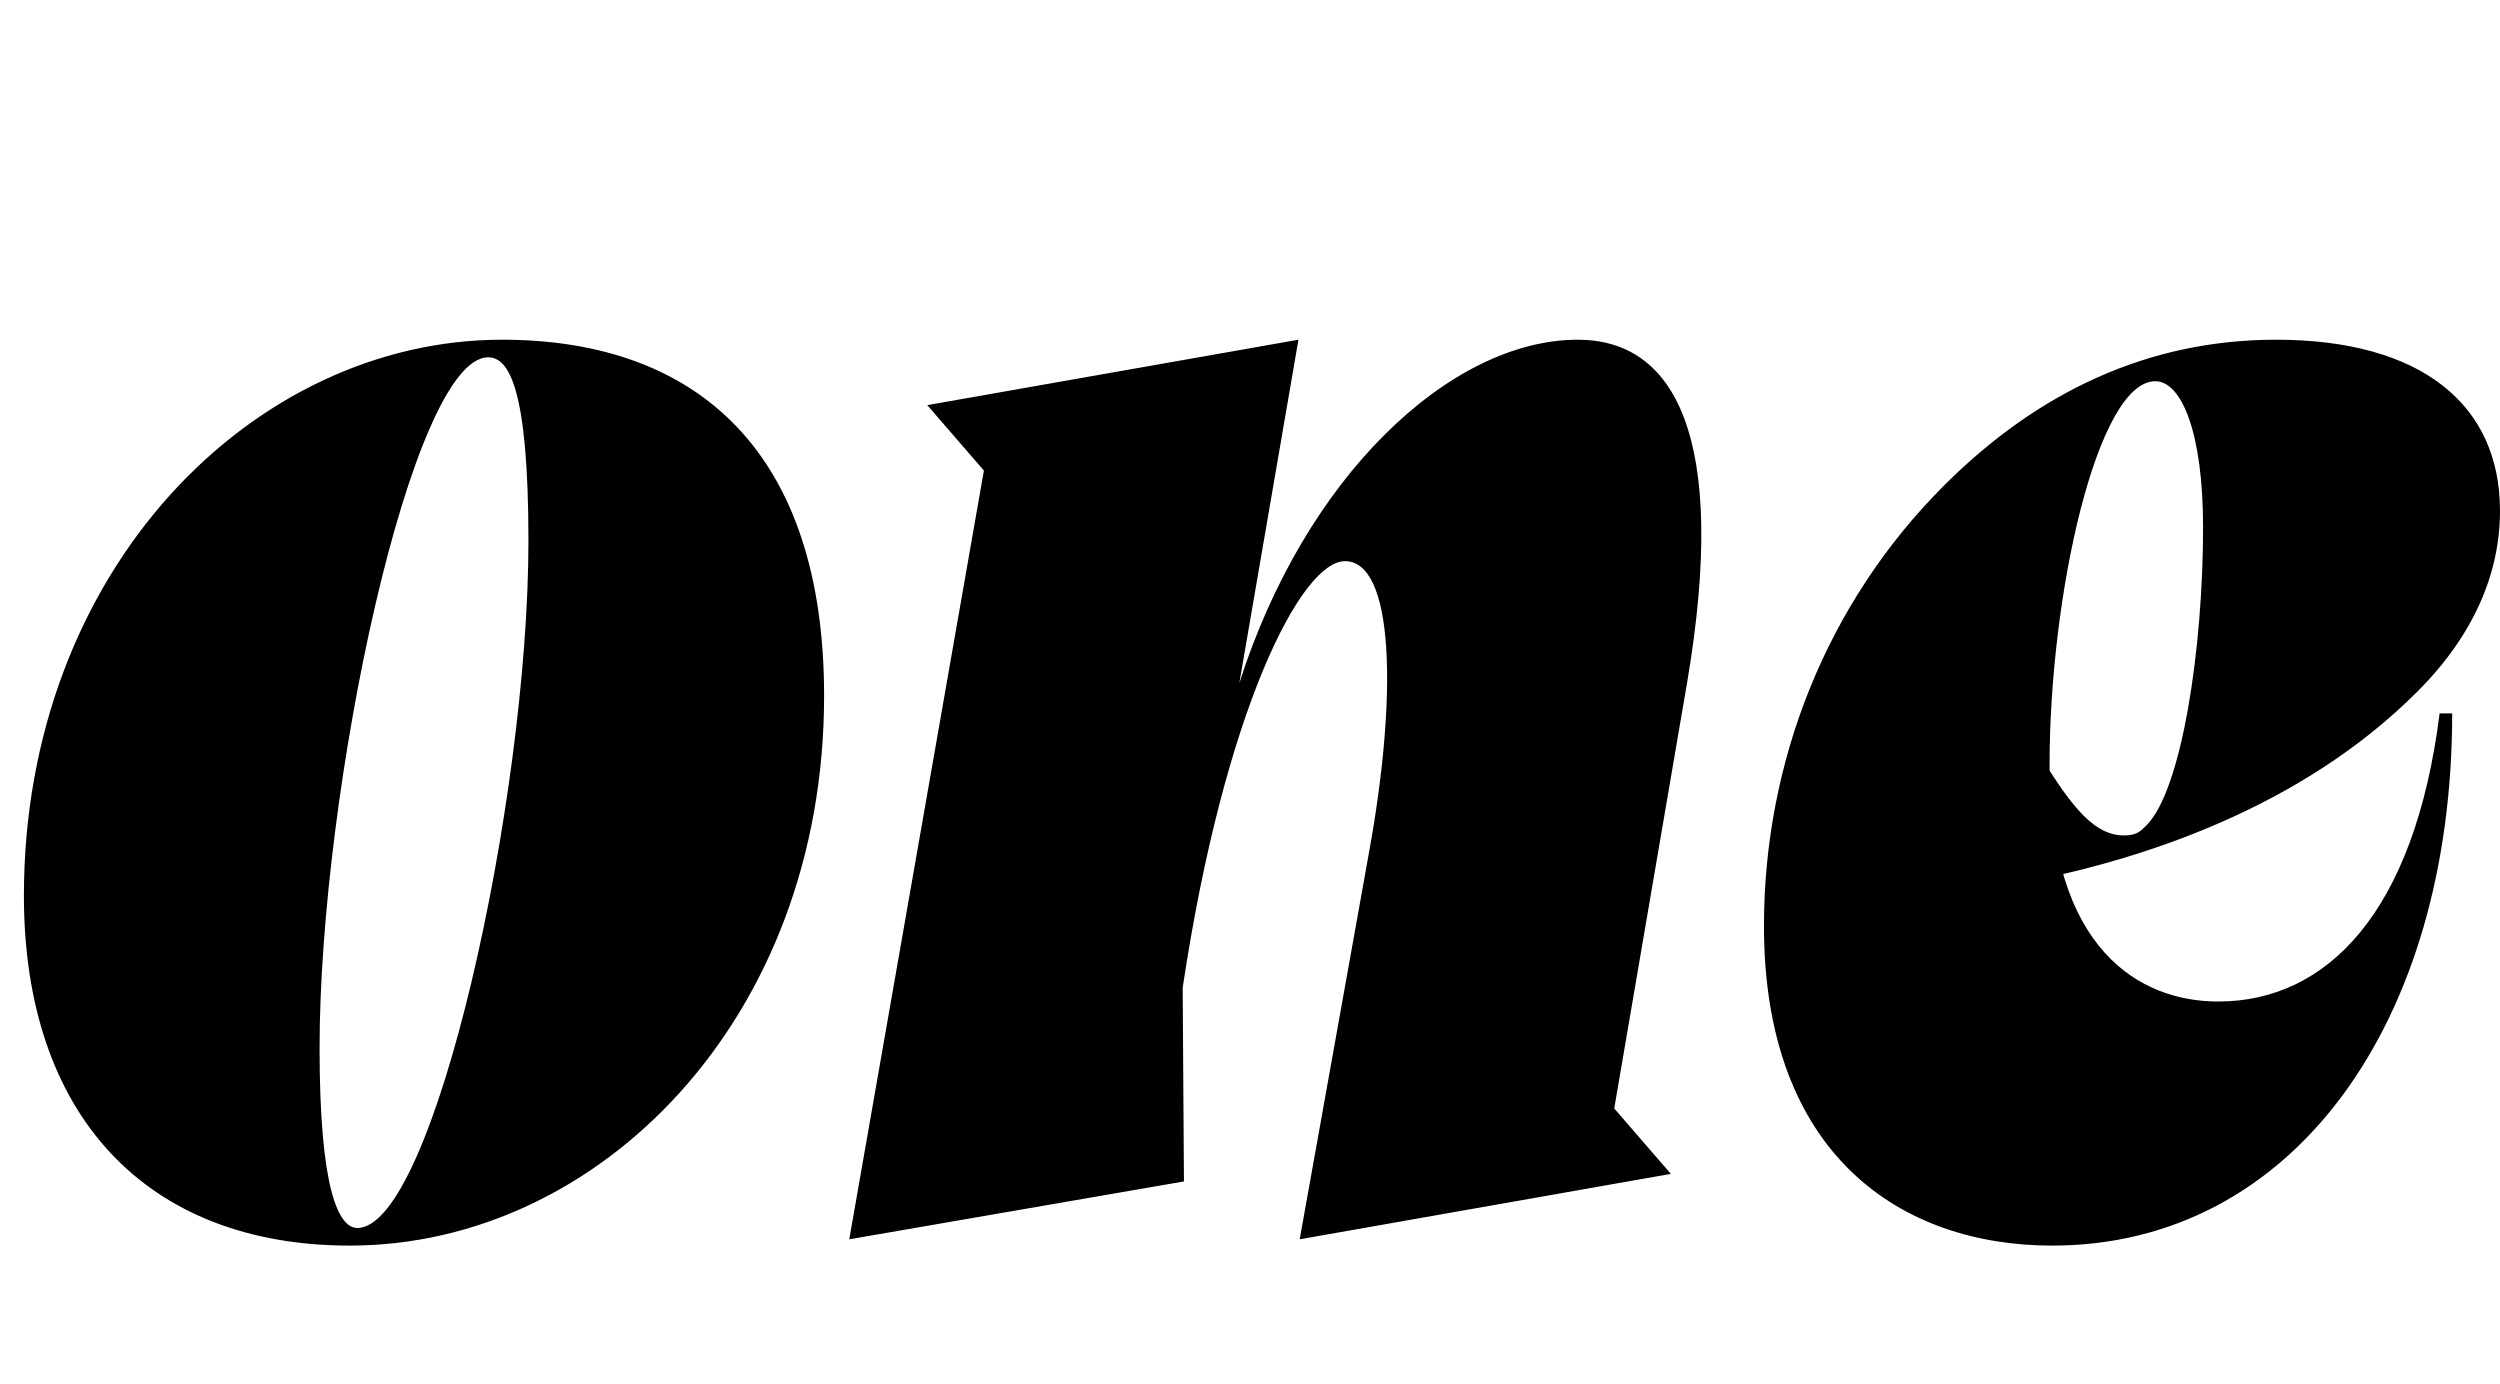
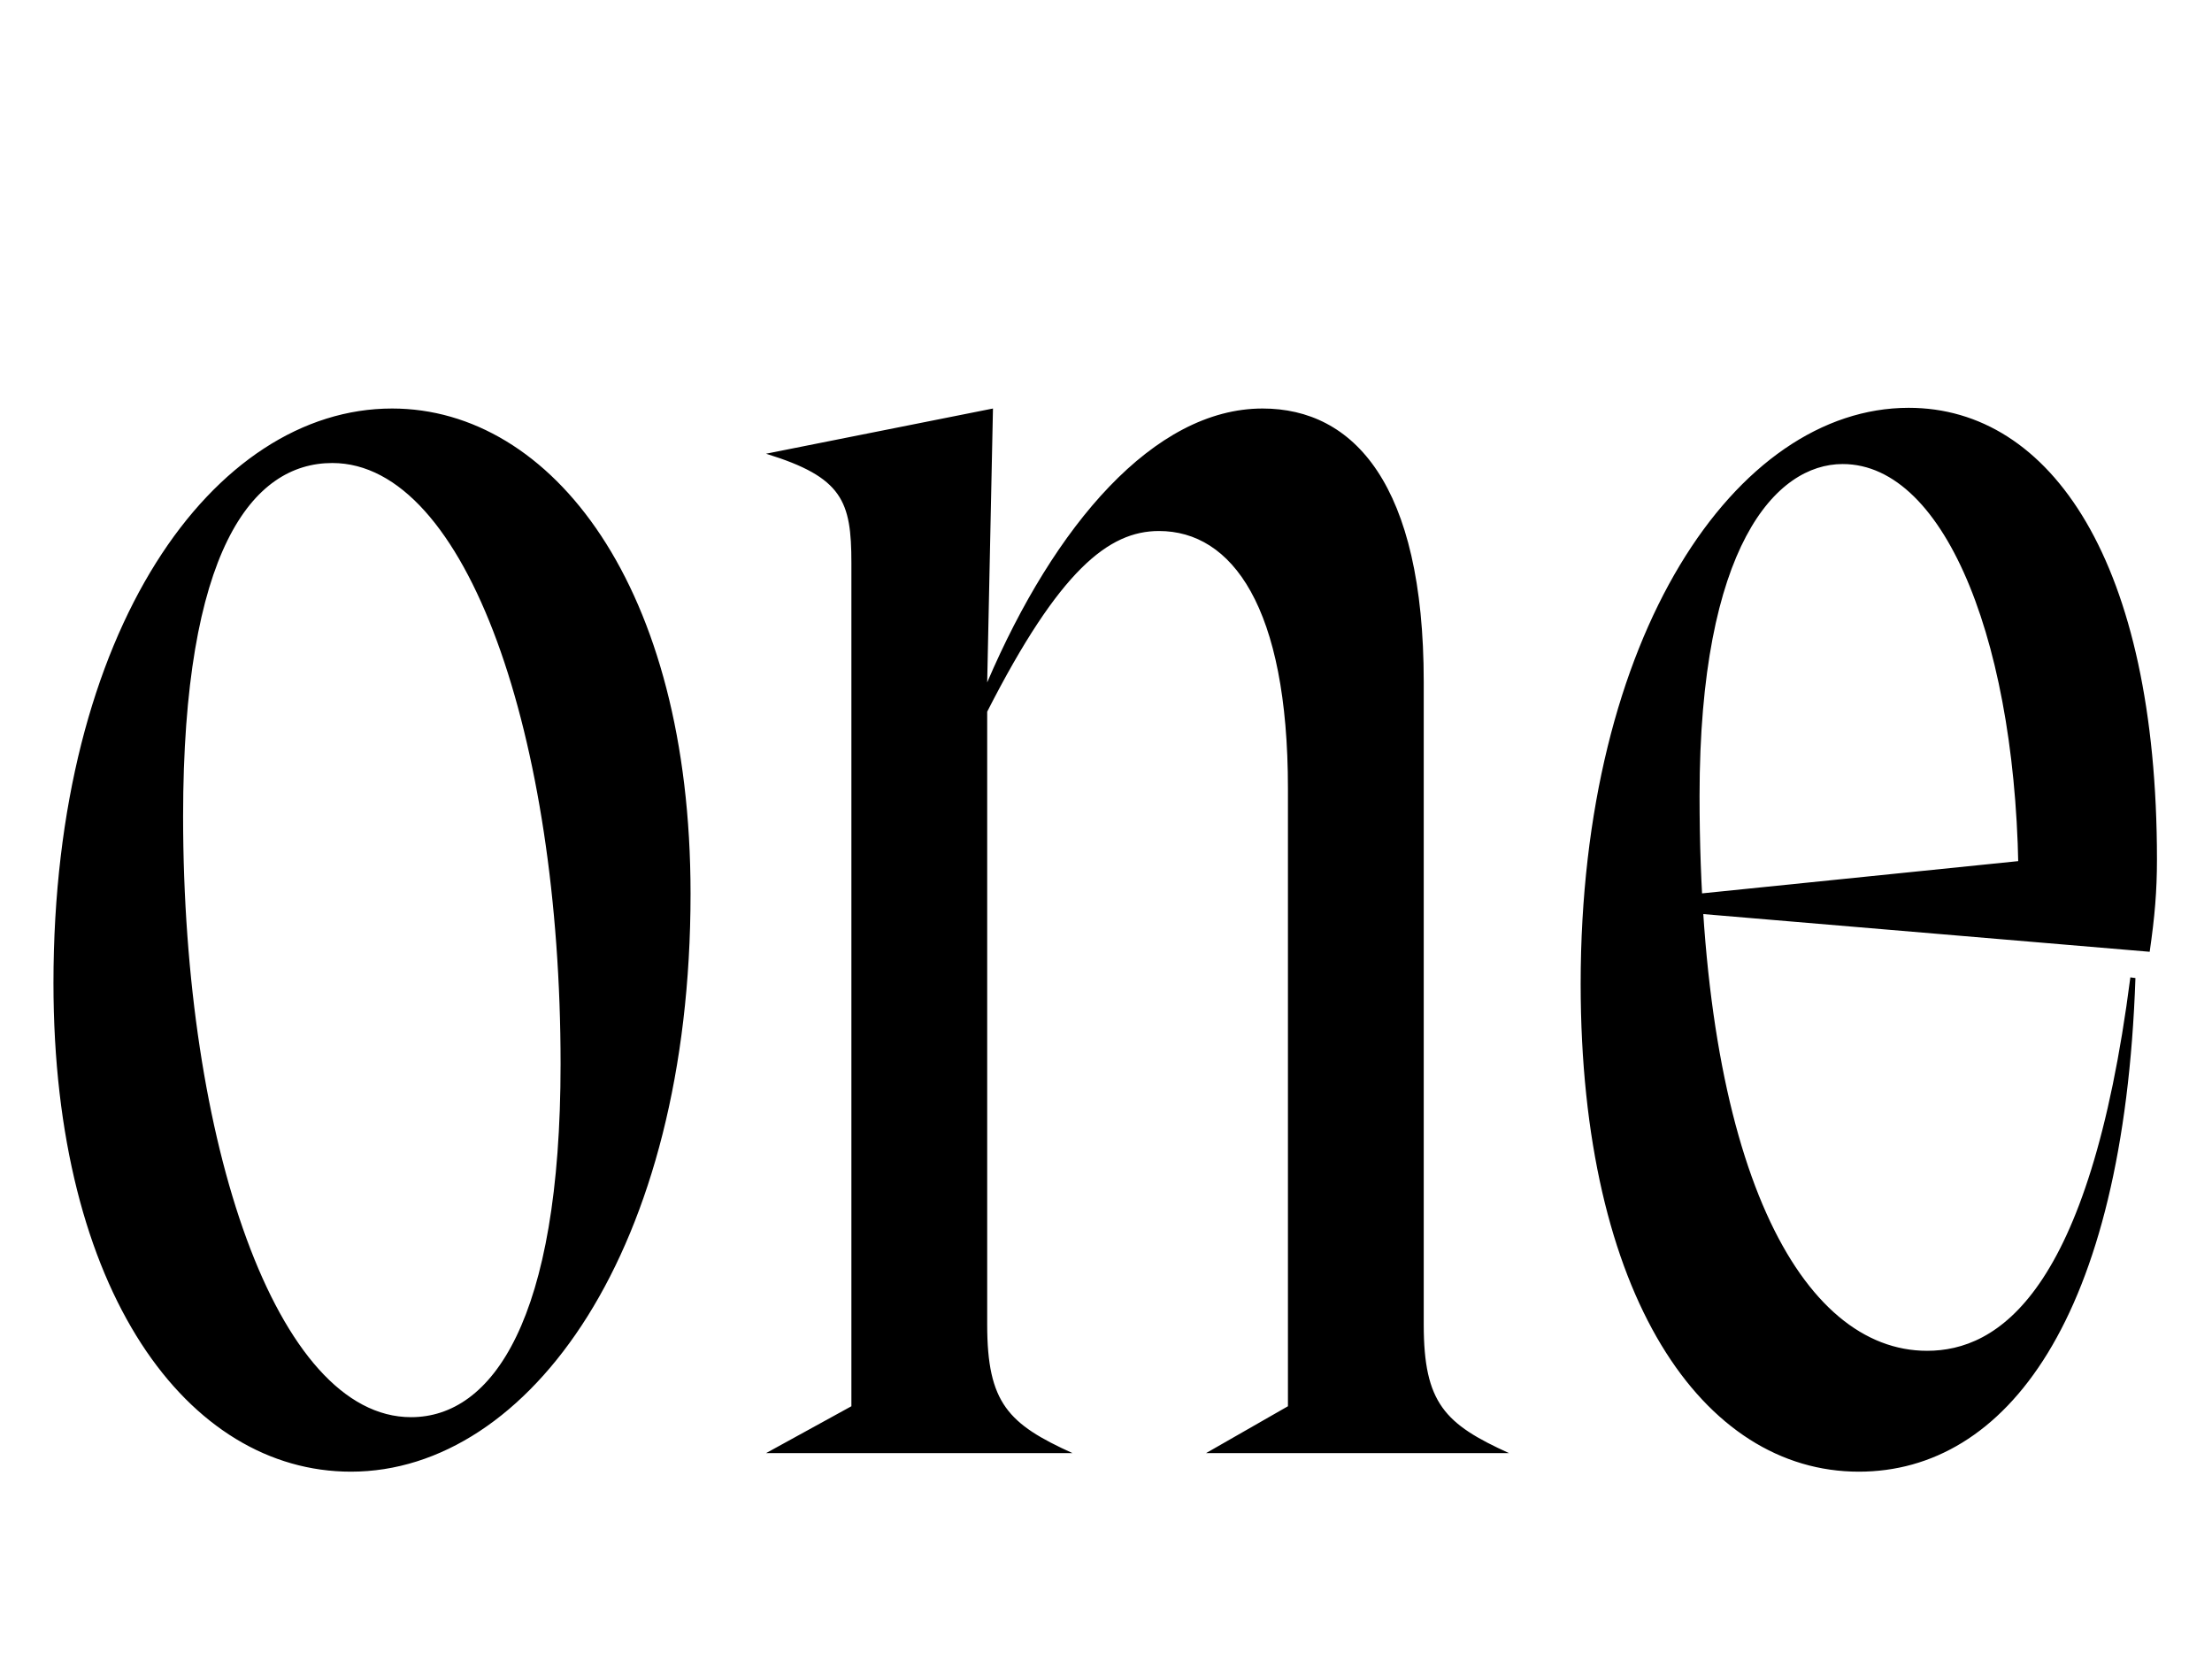
- <svg xmlns="http://www.w3.org/2000/svg" width="1987" height="1100.002">
-   <path d="M19 712.002c0 174 97 278 259 278 198 0 377-180 377-437 0-193-100-283-256-283-198 0-380 183-380 442zm235 121c0-205 73-549 134-549 16 0 32 23 32 146 0 205-75 546-136 546-15 0-30-31-30-143zm421 152l107-611-45-52 295-52-47 273c25.82-80.92 67-149 115-197 49-49 103.64-76 154-76 77 0 120 77 87 272l-58 339 45 52-295 52 55-307c23-126 20-232-19-232-35 0-96 119-129 339l1 154zm1274-418c0 245-126 423-318 423-120 0-229-72-229-254 0-131 50-257 143-350 75-75 163-116 264-116 116 0 178 52 178 136 0 73-45 123-66 144-91 91-218 135-327 154l25-107c23 36 42 67 69 67 10 0 13-3 18-8 28-28 45-140 45-237 0-75-17-116-38-116-46 0-84 169-84 305 0 147 72 188 134 188 86 0 156-70 176-229zm0 0" />
+ <svg xmlns="http://www.w3.org/2000/svg" width="1466" height="1100.002">
+   <path d="M35.43 651.492c0 205.05 89.24 323.79 197.14 323.79 118.34 0 225.09-147.37 225.09-383.05 0-203.6-91.98-321.51-197.81-321.51-118.12 0-224.42 146-224.42 380.77zm85.92-110.54c0-175.57 45.55-234.11 98.88-234.11 89.27 0 151.29 181.96 151.29 398.21 0 169.86-45.32 234.11-99.11 234.11-89.04 0-151.06-181.96-151.06-398.21zm442.91 390.97l-56.58 31.08h203.16c-42.49-19.25-56.58-33.08-56.58-85.16v-406.21c47.87-93.89 80.53-119.73 113.83-119.73 48.42 0 85.49 50.25 85.49 170.63v409.39l-54.3 31.08h200.87c-42.49-19.25-56.57-33.08-56.57-85.16v-425.96c0-131.2-46.51-181.16-106.82-181.16-71.93 0-137.9 77.33-182.5 181.51l3.83-181.51-150.41 29.96c50.75 15.6 56.58 31.34 56.58 72.42zm483.32-279.92c0 207.12 81.01 323.28 184.35 323.28 97.18 0 175.57-100.53 183.33-327.13l-3.37-.45c-27.07 210.4-88.34 247.48-134.73 247.48-82.95 0-150.78-120.48-150.78-367.6 0-165.71 50.64-220.06 94.85-220.06 68.95 0 116.55 122.16 116.55 280.65l24.51-20.02-256.24 26.13v9.55l318.65 26.92c3.37-23.3 4.82-40.18 4.82-61.21 0-196.97-70.27-299.28-164.53-299.28-114.49 0-217.41 150.71-217.41 381.74zm0 0" />
</svg>
